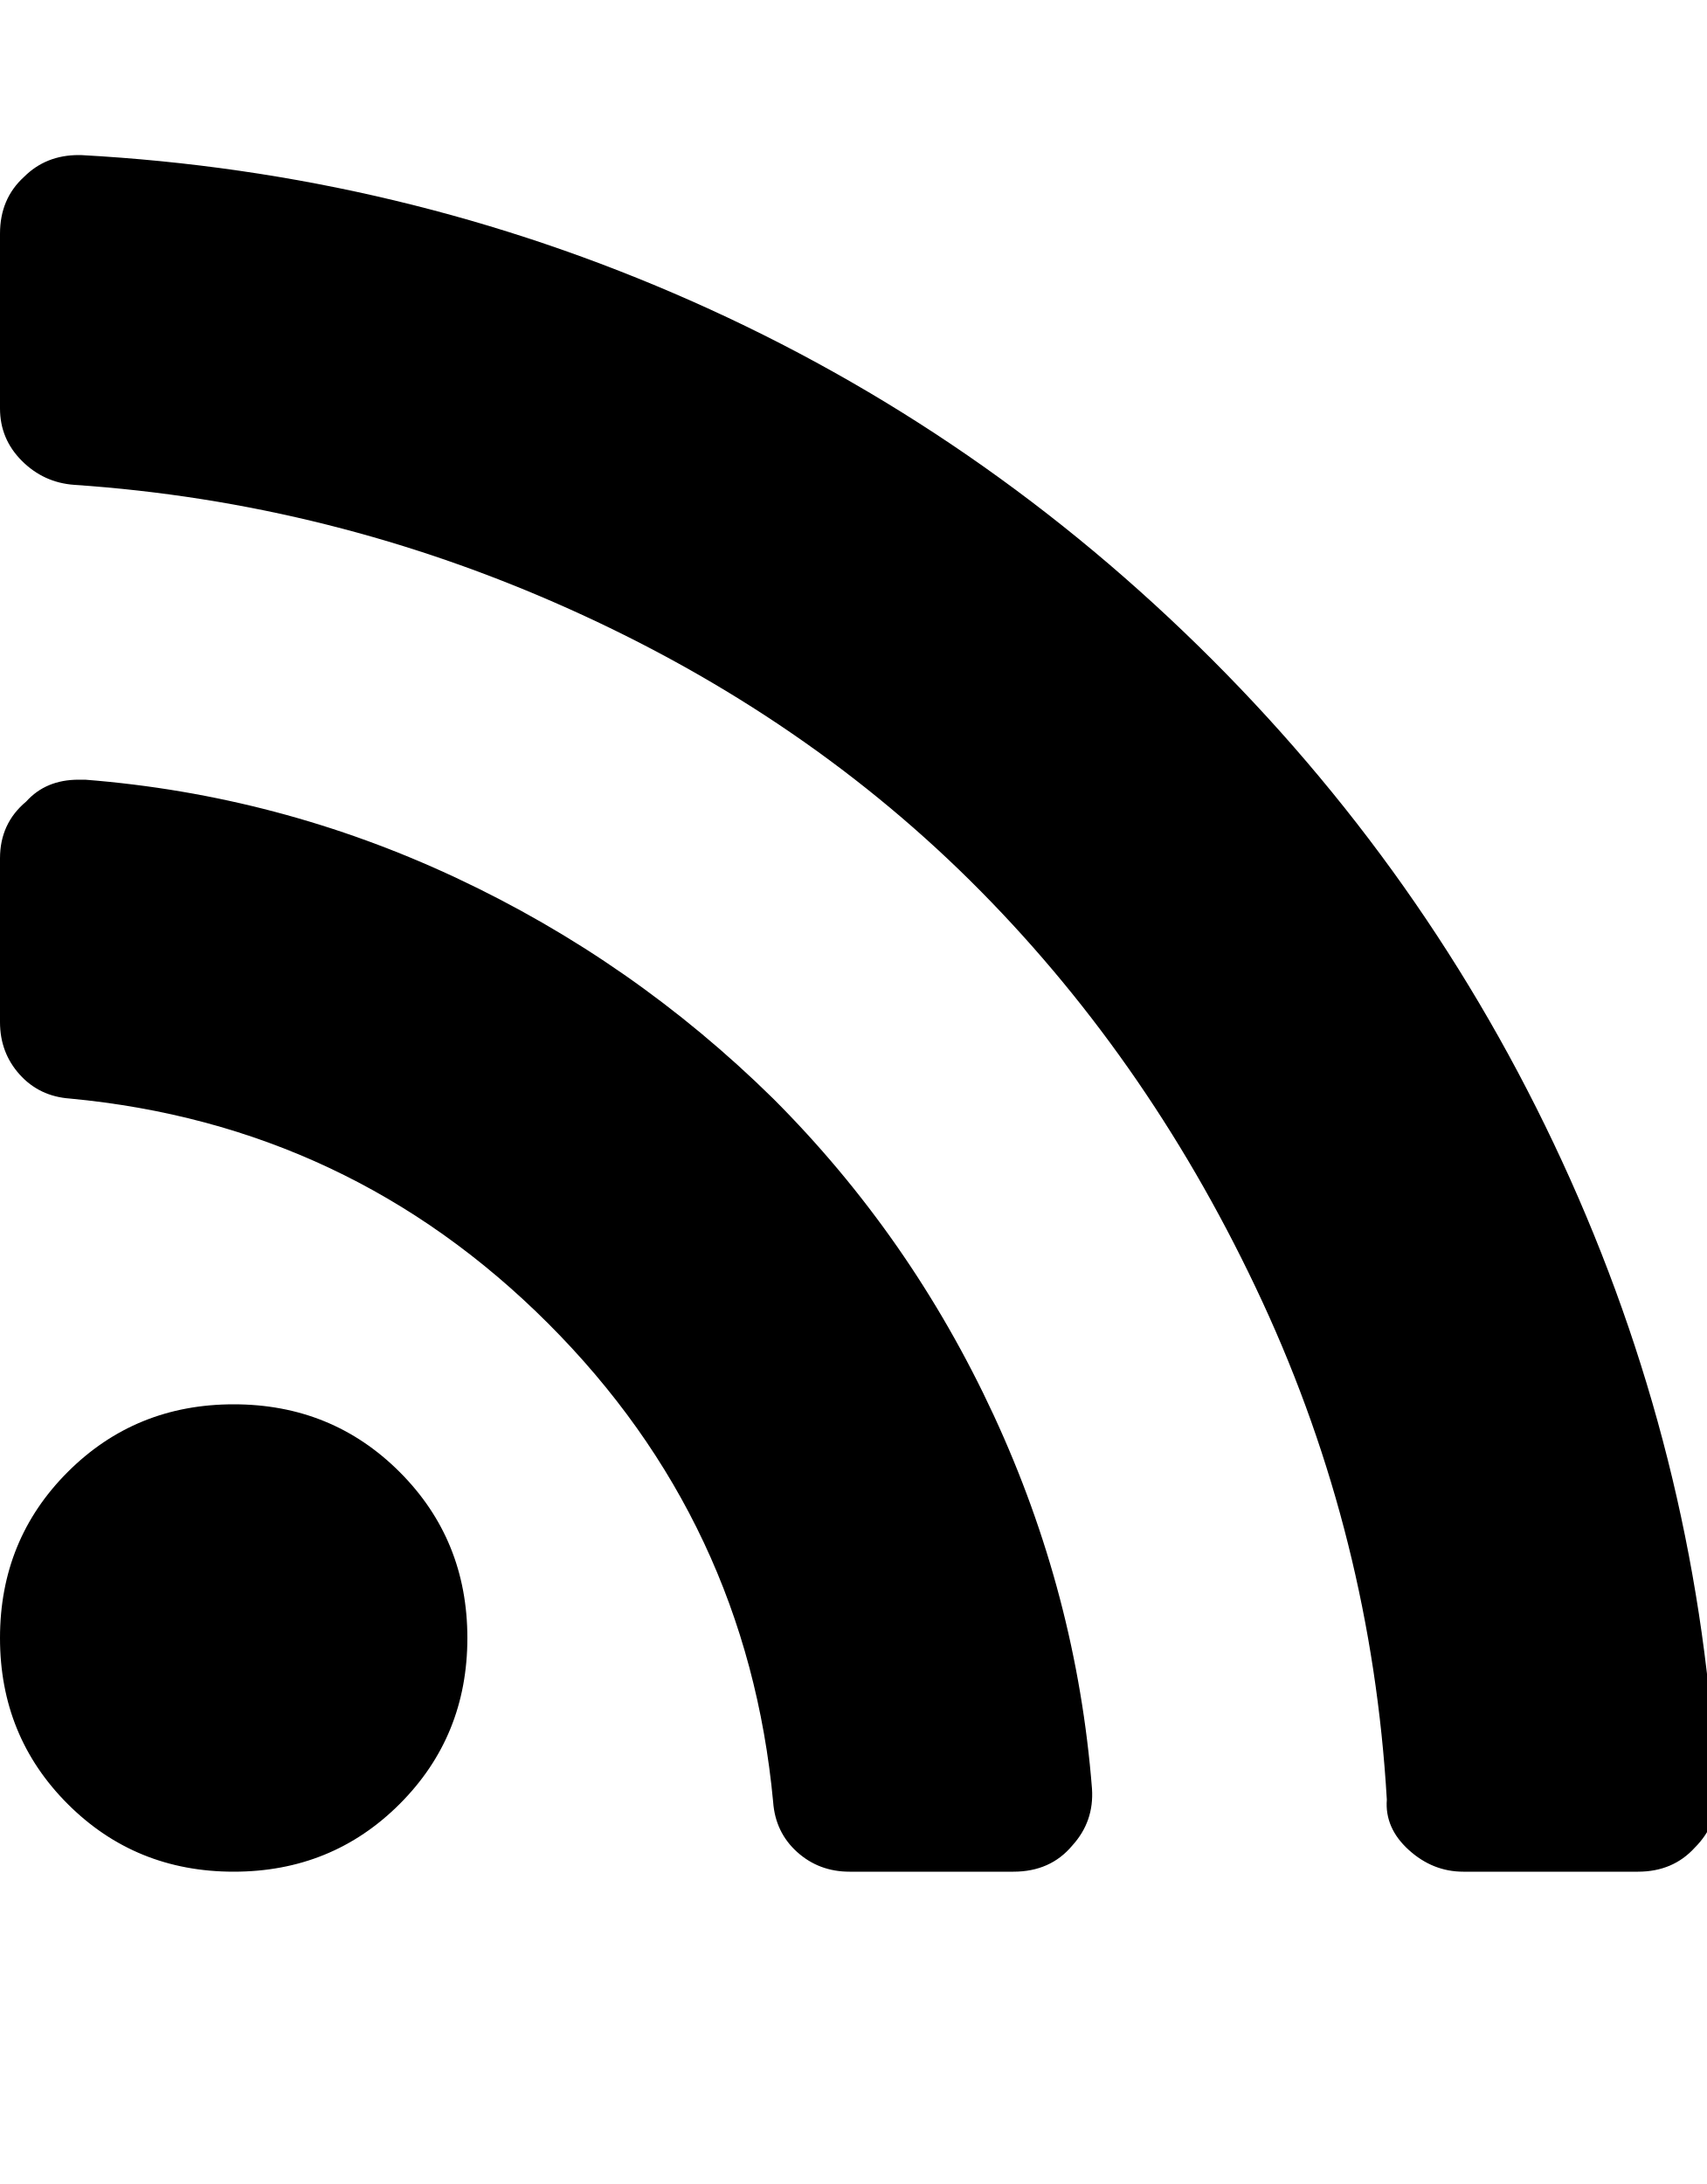
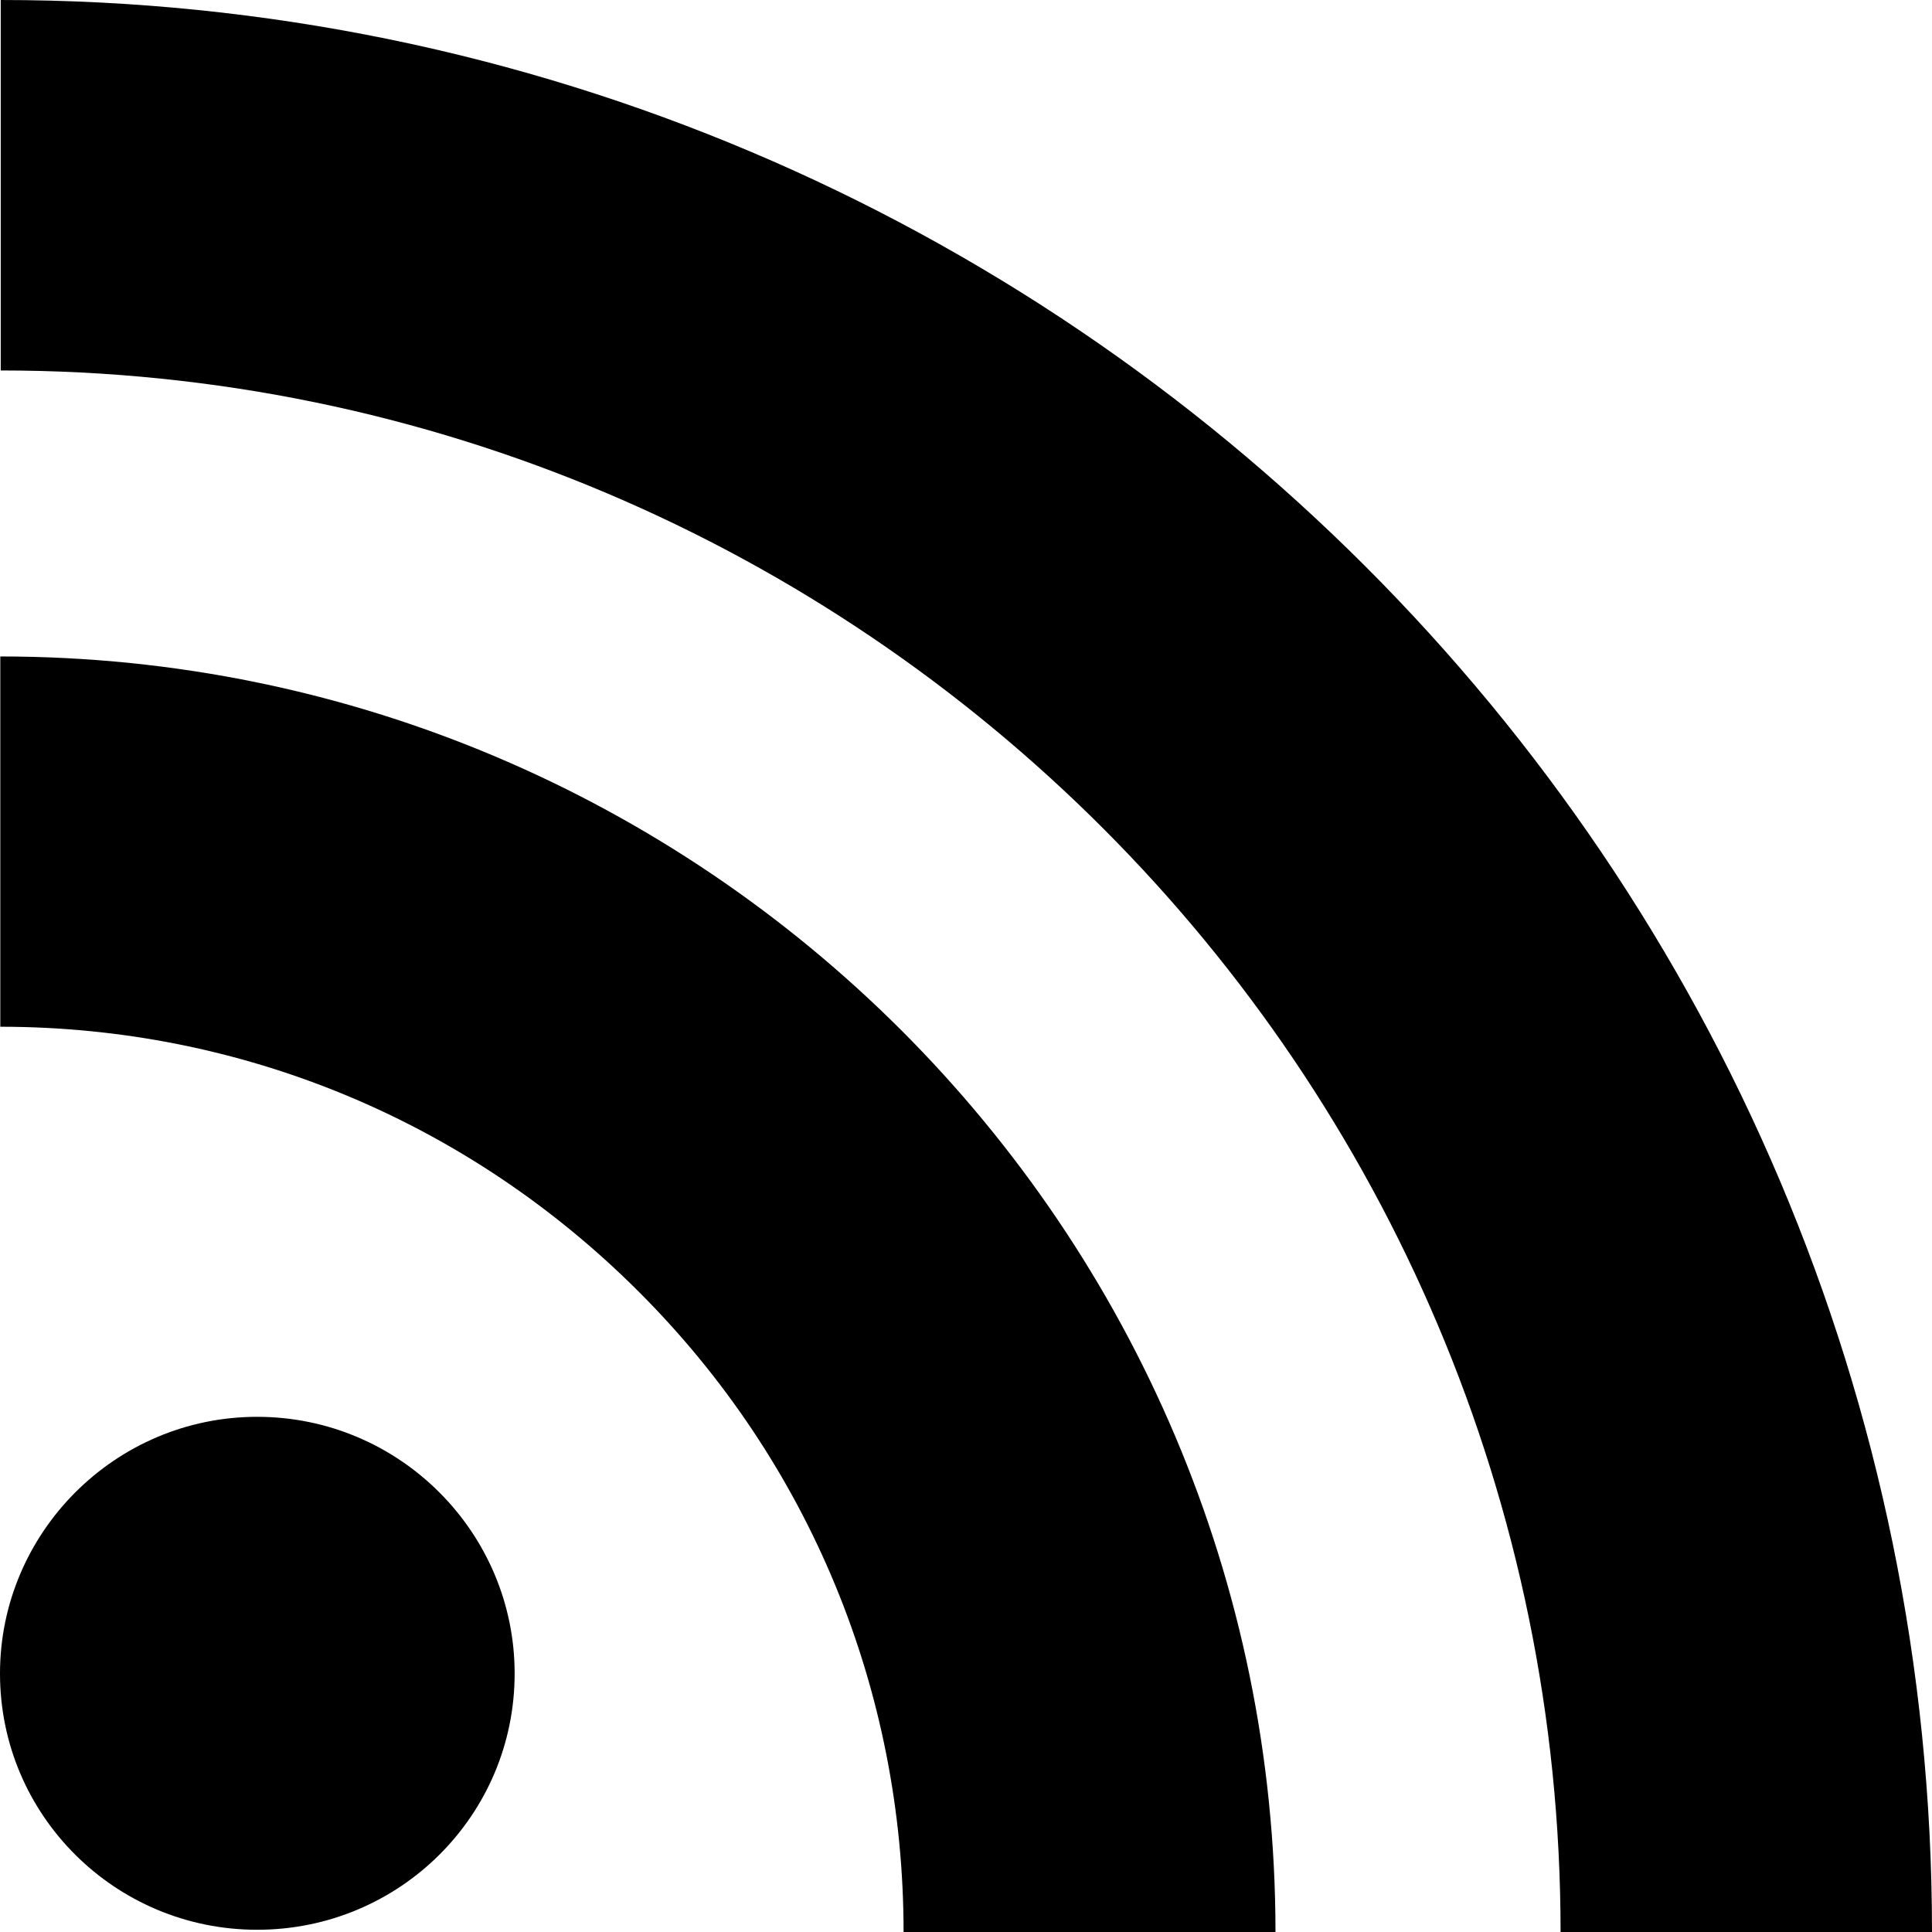
- <svg xmlns="http://www.w3.org/2000/svg" version="1.1" width="25" height="32" viewBox="0 0 25 32">
-   <path d="M6.848 24q0 1.44-0.992 2.432t-2.432 0.992-2.432-0.992-0.992-2.432 0.992-2.432 2.432-0.992 2.432 0.992 0.992 2.432zM16 26.208q0.032 0.48-0.288 0.832-0.32 0.384-0.864 0.384h-2.4q-0.448 0-0.768-0.288t-0.352-0.736q-0.384-4.096-3.296-7.008t-7.008-3.296q-0.448-0.032-0.736-0.352t-0.288-0.768v-2.4q0-0.512 0.384-0.832 0.288-0.32 0.768-0.32h0.096q2.848 0.224 5.44 1.44t4.64 3.232q2.016 2.016 3.232 4.64t1.44 5.472zM25.152 26.24q0.032 0.48-0.32 0.832-0.32 0.352-0.832 0.352h-2.56q-0.448 0-0.8-0.32t-0.32-0.736q-0.224-3.84-1.824-7.296t-4.128-6.016-6.016-4.128-7.264-1.824q-0.448-0.032-0.768-0.352t-0.32-0.768v-2.56q0-0.512 0.352-0.832 0.32-0.32 0.8-0.32h0.032q4.704 0.256 8.96 2.144t7.616 5.248q3.328 3.328 5.248 7.616t2.144 8.96z" />
+ <svg xmlns="http://www.w3.org/2000/svg" version="1.1" width="32" height="32" viewBox="0 0 32 32">
+   <path d="M4.259 23.467c-2.35 0-4.259 1.917-4.259 4.252 0 2.349 1.909 4.244 4.259 4.244 2.358 0 4.265-1.895 4.265-4.244-0-2.336-1.907-4.252-4.265-4.252zM0.005 10.873v6.133c3.993 0 7.749 1.562 10.577 4.391 2.825 2.822 4.384 6.595 4.384 10.603h6.16c-0-11.651-9.478-21.127-21.121-21.127zM0.012 0v6.136c14.243 0 25.836 11.604 25.836 25.864h6.152c0-17.64-14.352-32-31.988-32z" />
</svg>
